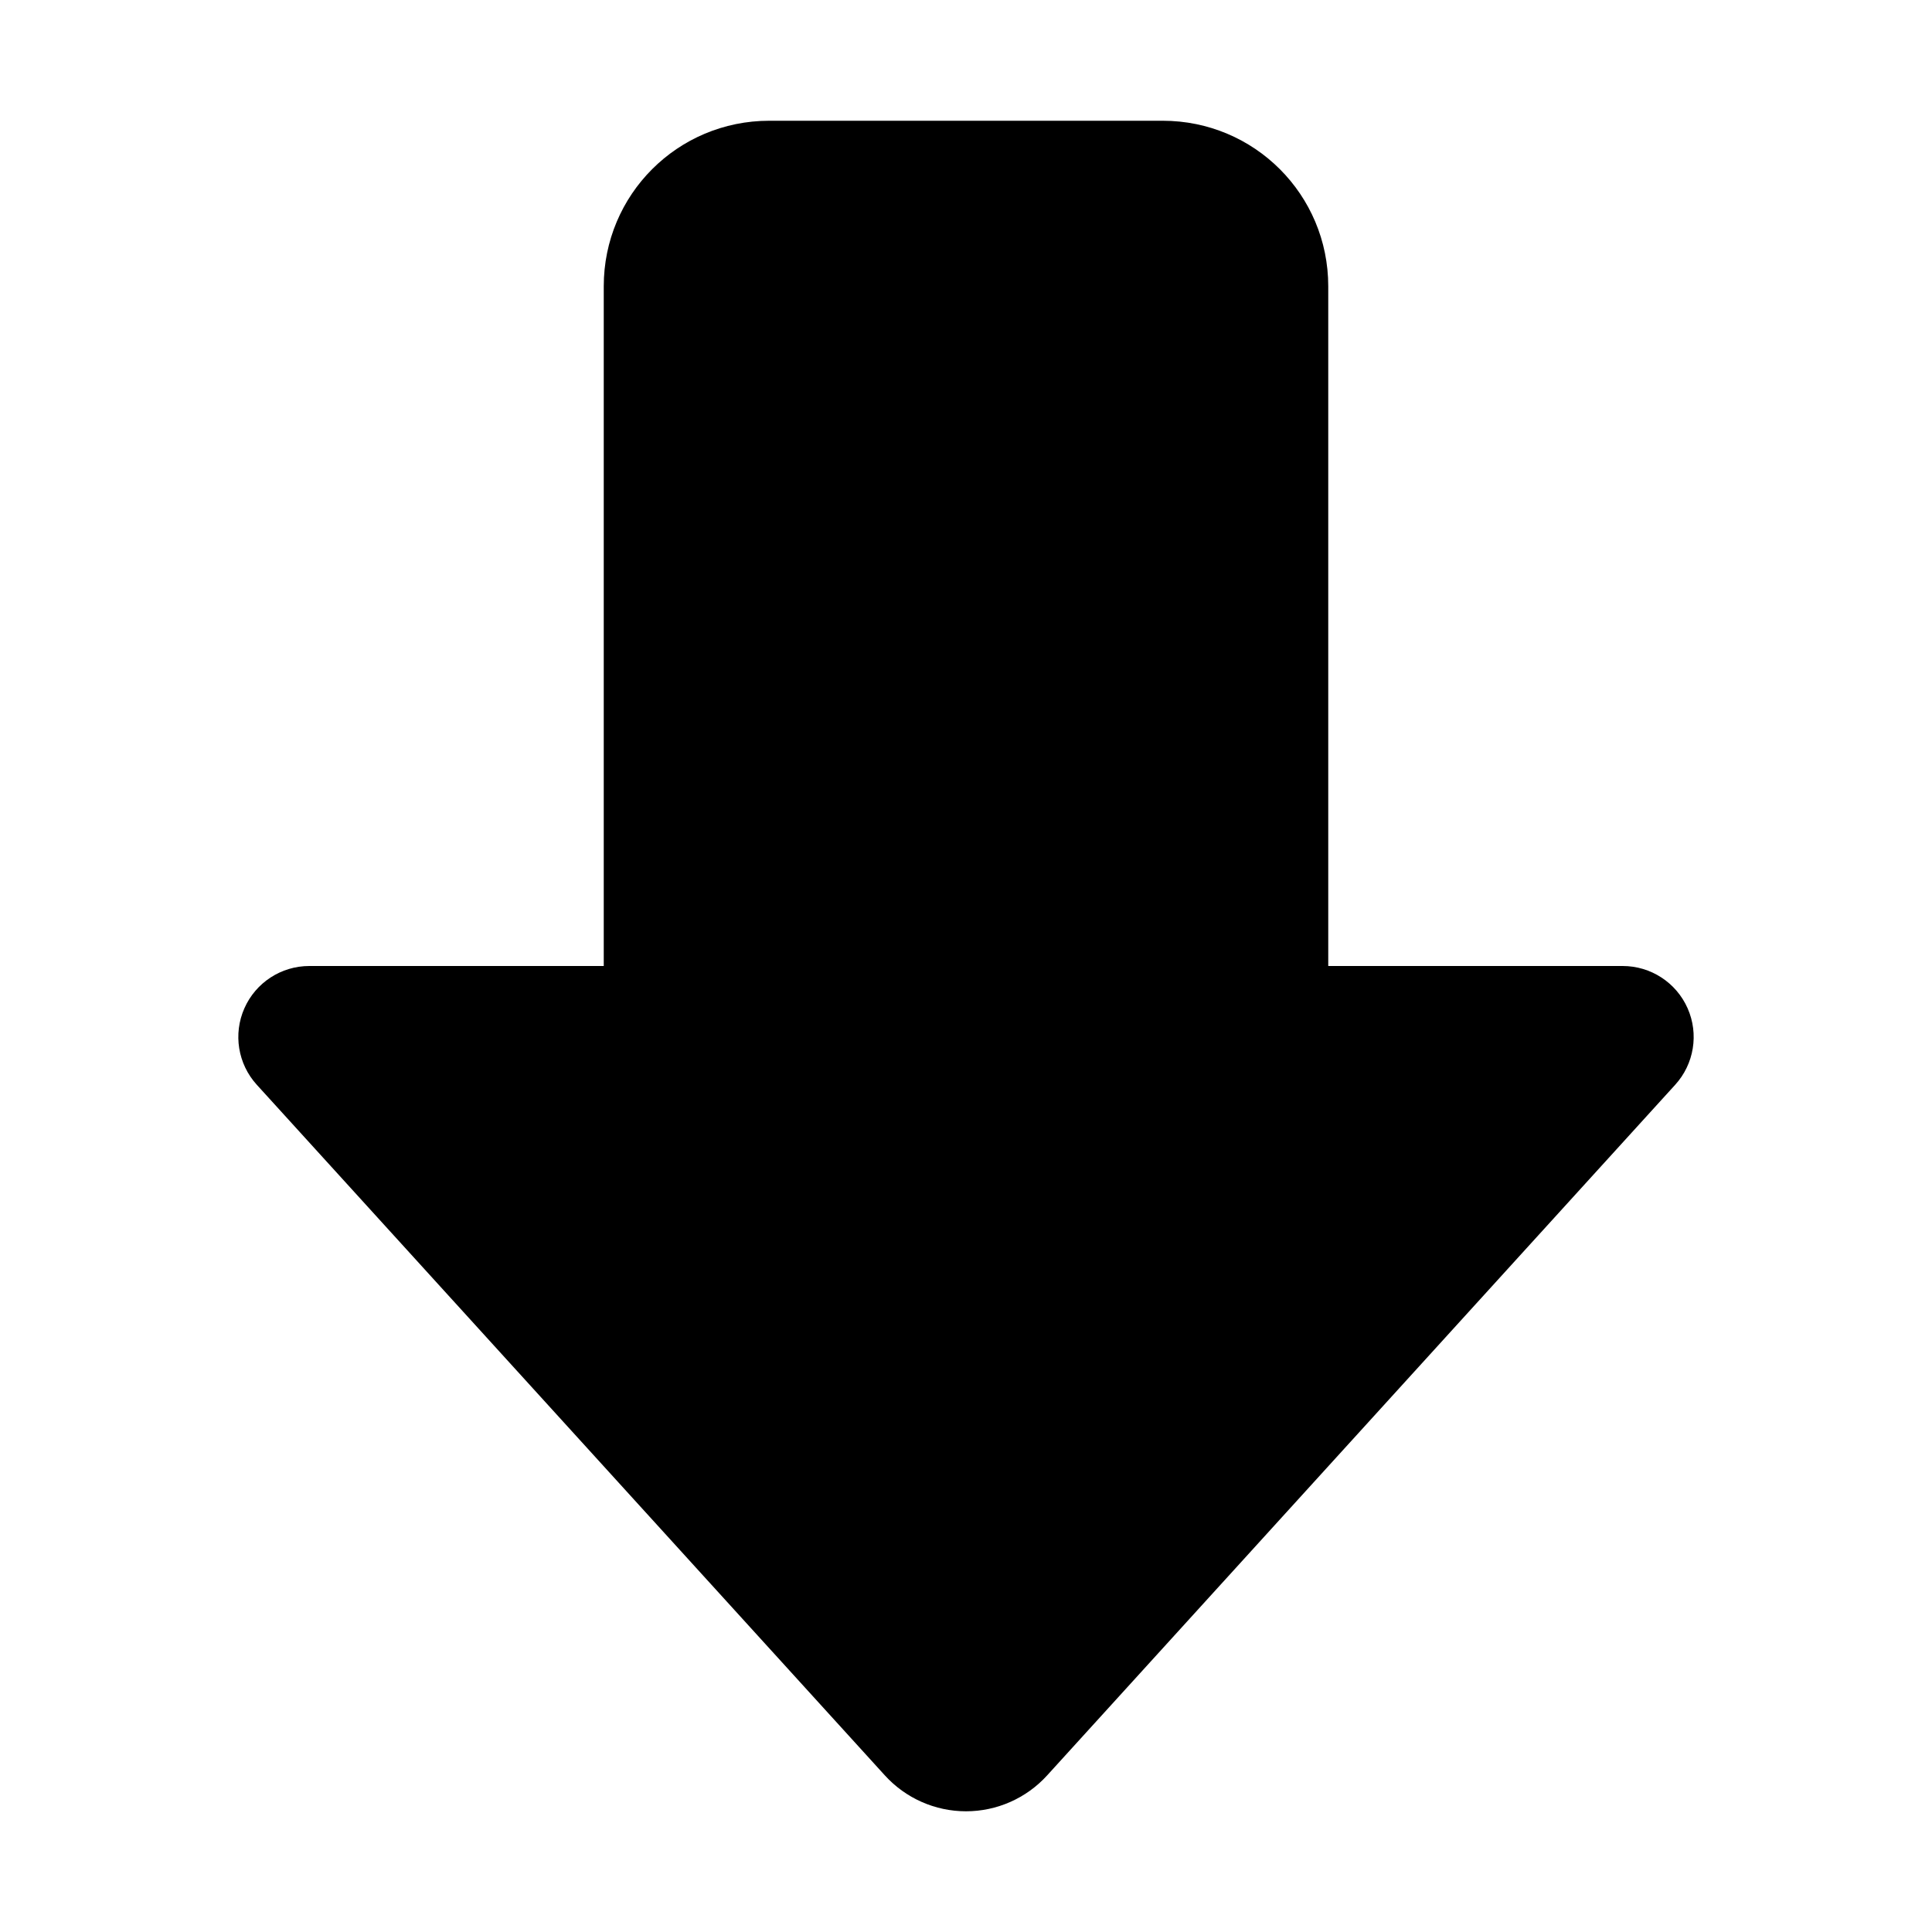
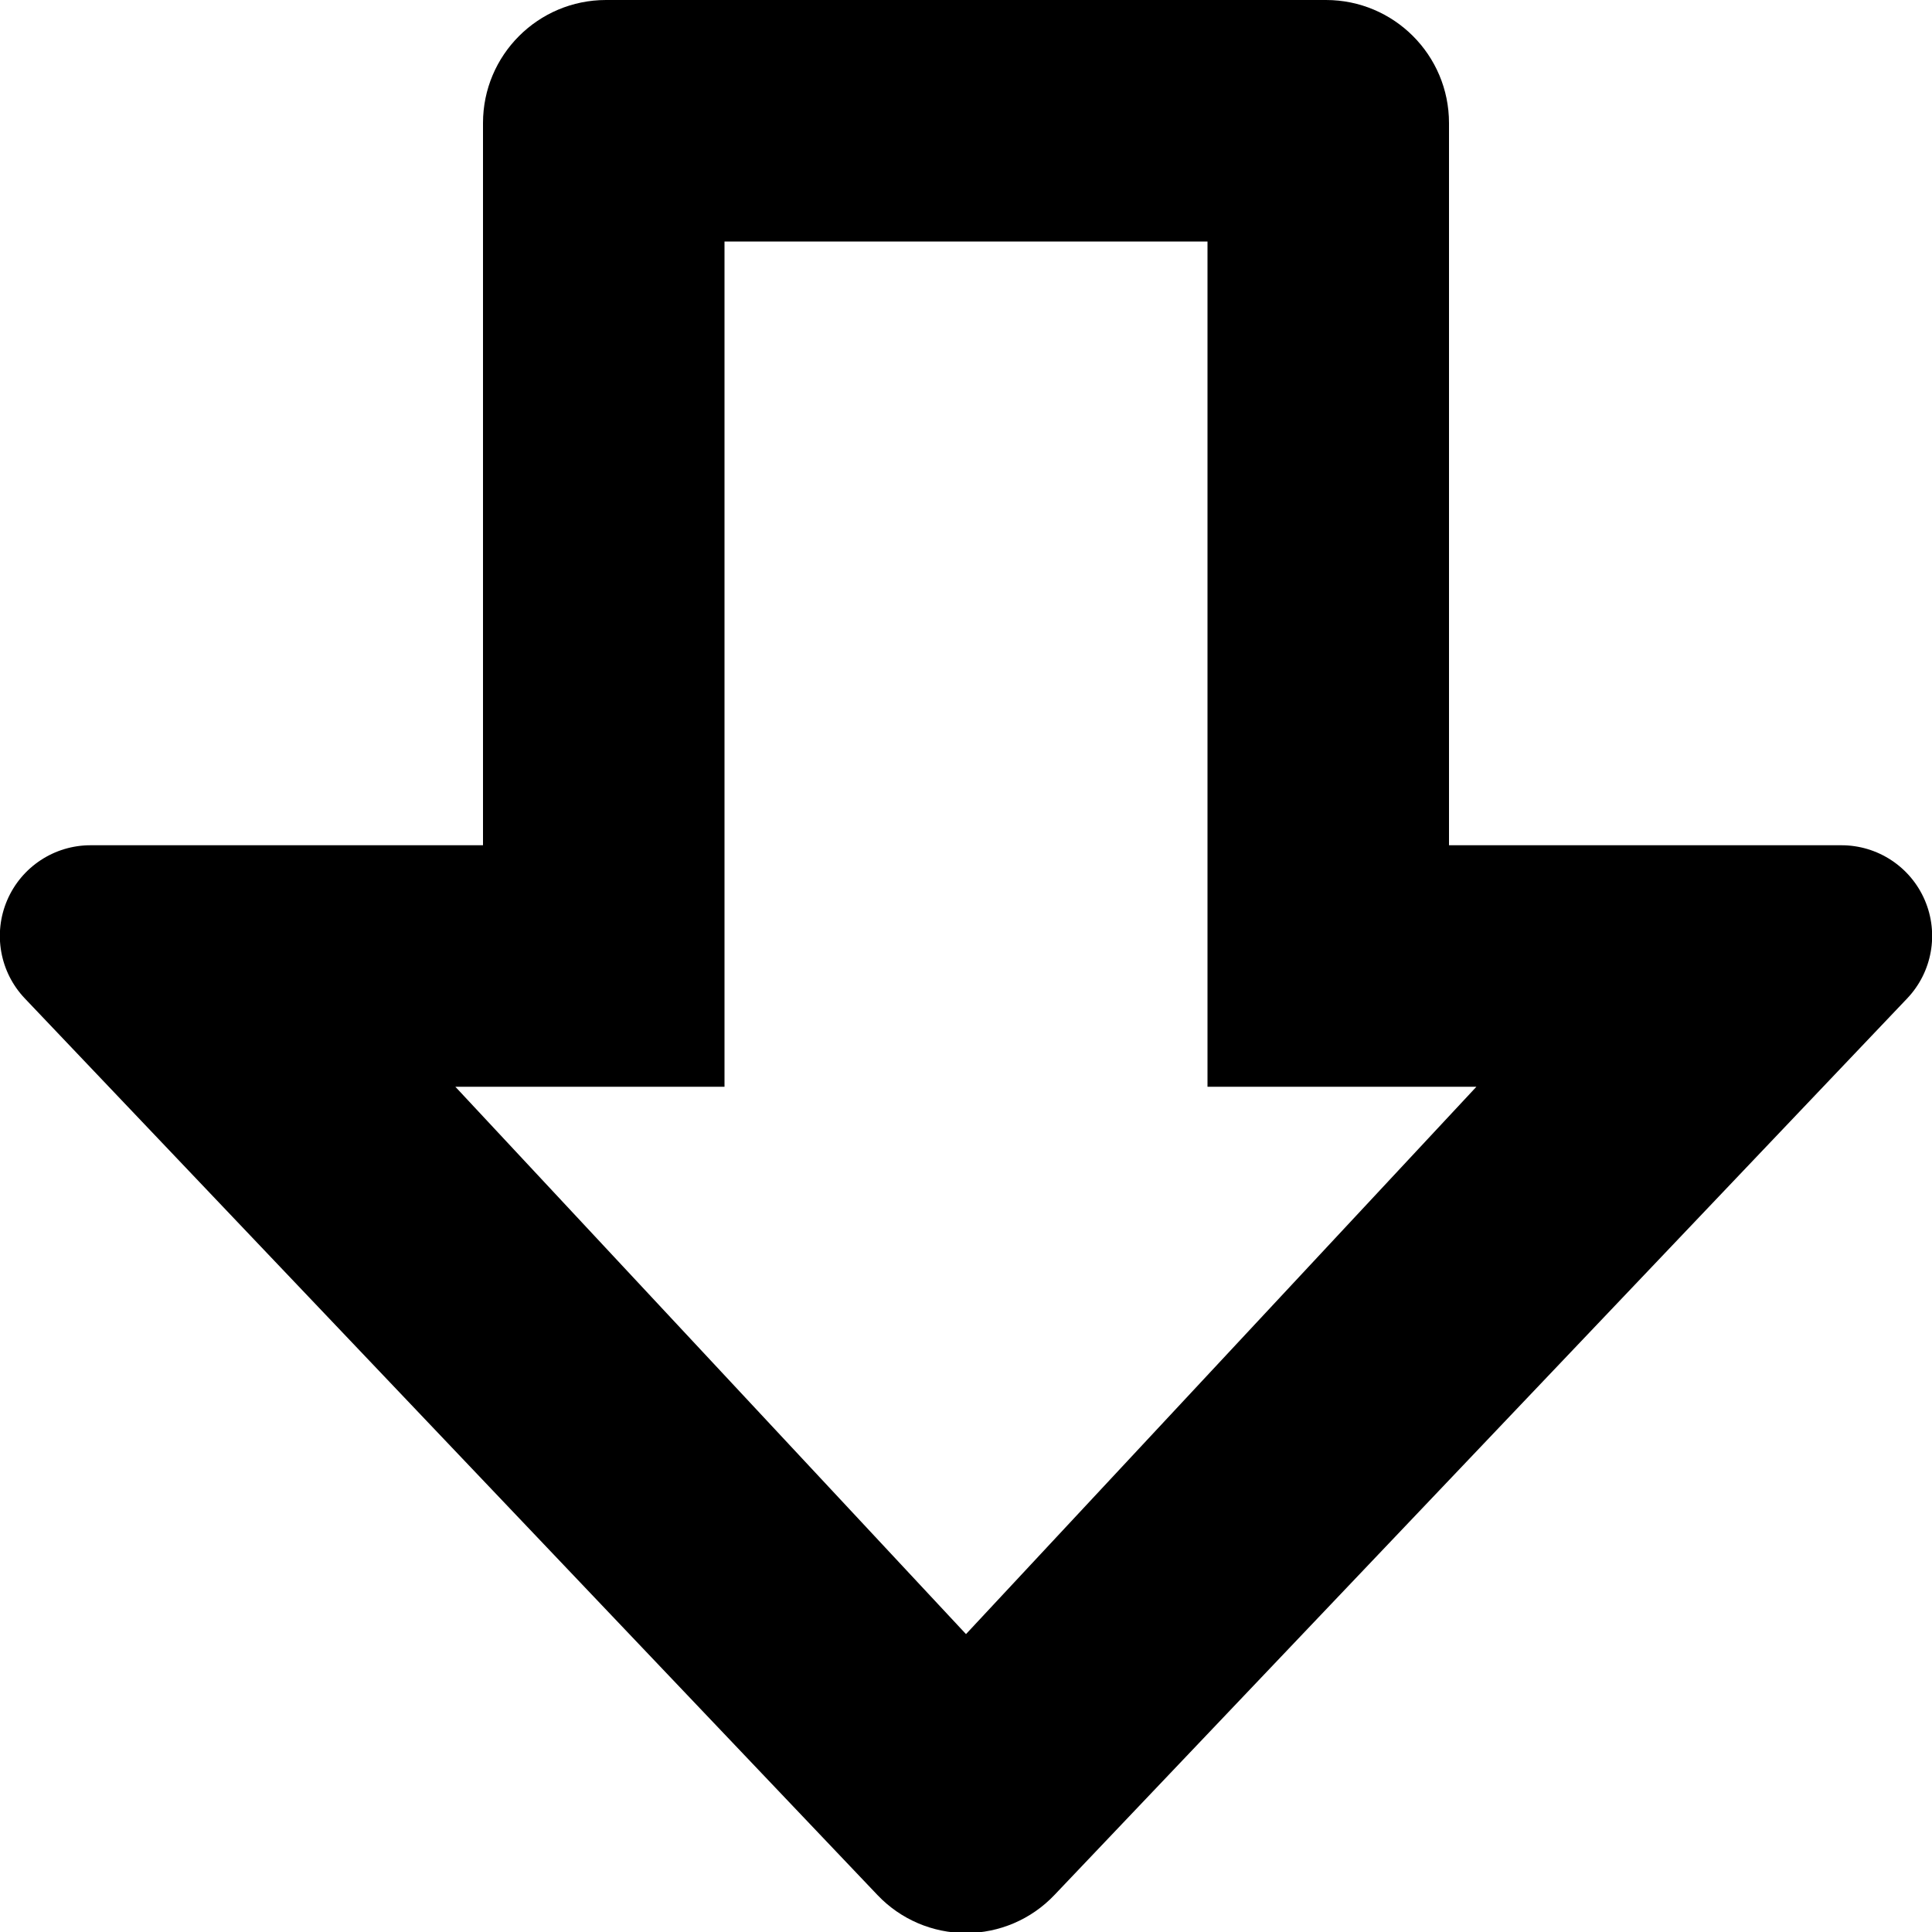
<svg xmlns="http://www.w3.org/2000/svg" xmlns:xlink="http://www.w3.org/1999/xlink" width="16" height="16" id="svg2" version="1.1">
  <defs id="defs4">
    <linearGradient id="linearGradient5306">
      <stop style="stop-color:#ffffff;stop-opacity:0.099;" offset="0" id="stop5308" />
      <stop style="stop-color:#ffffff;stop-opacity:0;" offset="1" id="stop5310" />
    </linearGradient>
    <linearGradient id="linearGradient5290">
      <stop style="stop-color:#00ffff;stop-opacity:0.098;" offset="0" id="stop5292" />
      <stop id="stop6740" offset="0.5" style="stop-color:#00ff7f;stop-opacity:0.047;" />
      <stop style="stop-color:#00ff00;stop-opacity:0;" offset="1" id="stop5294" />
    </linearGradient>
    <linearGradient id="linearGradient5188">
      <stop style="stop-color:#64b5f6;stop-opacity:0.247;" offset="0" id="stop5198" />
      <stop style="stop-color:#64b5f6;stop-opacity:0;" offset="1" id="stop5192" />
    </linearGradient>
    <linearGradient id="linearGradient3975">
      <stop style="stop-color:#ff5555;stop-opacity:1;" offset="0" id="stop3977" />
    </linearGradient>
    <linearGradient id="linearGradient3969">
      <stop style="stop-color:#87cdde;stop-opacity:1;" offset="0" id="stop3971" />
    </linearGradient>
    <filter id="filter3945" x="0" y="6" width="1.2" style="color-interpolation-filters:sRGB">
      <feDiffuseLighting id="feDiffuseLighting3947" lighting-color="#fdfdfd" surfaceScale="121.495" diffuseConstant="28.448" />
    </filter>
    <filter id="filter3979" style="color-interpolation-filters:sRGB">
      <feFlood flood-opacity="0.2" flood-color="rgb(0,0,0)" result="flood" id="feFlood3981" />
      <feComposite in="flood" in2="SourceGraphic" operator="in" result="composite1" id="feComposite3983" />
      <feGaussianBlur stdDeviation="6" result="blur" id="feGaussianBlur3985" />
      <feOffset dx="0" dy="6" result="offset" id="feOffset3987" />
      <feComposite in="SourceGraphic" in2="offset" operator="over" result="fbSourceGraphic" id="feComposite3989" />
      <feColorMatrix result="fbSourceGraphicAlpha" in="fbSourceGraphic" values="0 0 0 -1 0 0 0 0 -1 0 0 0 0 -1 0 0 0 0 1 0" id="feColorMatrix3991" />
      <feFlood id="feFlood3993" flood-opacity="0.2" flood-color="rgb(0,0,0)" result="flood" in="fbSourceGraphic" />
      <feComposite id="feComposite3995" in2="fbSourceGraphic" in="flood" operator="in" result="composite1" />
      <feGaussianBlur id="feGaussianBlur3997" stdDeviation="6" result="blur" />
      <feOffset id="feOffset3999" dx="0" dy="6" result="offset" />
      <feComposite id="feComposite4001" in2="offset" in="fbSourceGraphic" operator="over" result="composite2" />
    </filter>
    <filter style="color-interpolation-filters:sRGB" id="filter3876">
      <feFlood flood-opacity="0.2" flood-color="rgb(0,0,0)" result="flood" id="feFlood3878" />
      <feComposite in="flood" in2="SourceGraphic" operator="in" result="composite1" id="feComposite3880" />
      <feGaussianBlur stdDeviation="6" result="blur" id="feGaussianBlur3882" />
      <feOffset dx="0" dy="6" result="offset" id="feOffset3884" />
      <feComposite in="SourceGraphic" in2="offset" operator="over" result="fbSourceGraphic" id="feComposite3886" />
      <feColorMatrix result="fbSourceGraphicAlpha" in="fbSourceGraphic" values="0 0 0 -1 0 0 0 0 -1 0 0 0 0 -1 0 0 0 0 1 0" id="feColorMatrix3888" />
      <feFlood id="feFlood3890" flood-opacity="0.397" flood-color="rgb(0,0,0)" result="flood" in="fbSourceGraphic" />
      <feComposite id="feComposite3892" in2="fbSourceGraphic" in="flood" operator="in" result="composite1" />
      <feGaussianBlur id="feGaussianBlur3894" stdDeviation="19.2" result="blur" />
      <feOffset id="feOffset3896" dx="0" dy="6" result="offset" />
      <feComposite id="feComposite3898" in2="offset" in="fbSourceGraphic" operator="over" result="fbSourceGraphic" />
      <feColorMatrix result="fbSourceGraphicAlpha" in="fbSourceGraphic" values="0 0 0 -1 0 0 0 0 -1 0 0 0 0 -1 0 0 0 0 1 0" id="feColorMatrix3900" />
      <feFlood id="feFlood3902" flood-opacity="0.8" flood-color="rgb(0,0,0)" result="flood" in="fbSourceGraphic" />
      <feComposite id="feComposite3904" in2="fbSourceGraphic" in="flood" operator="in" result="composite1" />
      <feGaussianBlur id="feGaussianBlur3906" stdDeviation="19.2" result="blur" />
      <feOffset id="feOffset3908" dx="0" dy="6" result="offset" />
      <feComposite id="feComposite3910" in2="offset" in="fbSourceGraphic" operator="over" result="fbSourceGraphic" />
      <feColorMatrix result="fbSourceGraphicAlpha" in="fbSourceGraphic" values="0 0 0 -1 0 0 0 0 -1 0 0 0 0 -1 0 0 0 0 1 0" id="feColorMatrix3912" />
      <feFlood id="feFlood3914" flood-opacity="0.8" flood-color="rgb(0,0,0)" result="flood" in="fbSourceGraphic" />
      <feComposite id="feComposite3916" in2="fbSourceGraphic" in="flood" operator="in" result="composite1" />
      <feGaussianBlur id="feGaussianBlur3918" stdDeviation="26.1" result="blur" />
      <feOffset id="feOffset3920" dx="0" dy="6" result="offset" />
      <feComposite id="feComposite3922" in2="offset" in="fbSourceGraphic" operator="over" result="fbSourceGraphic" />
      <feColorMatrix result="fbSourceGraphicAlpha" in="fbSourceGraphic" values="0 0 0 -1 0 0 0 0 -1 0 0 0 0 -1 0 0 0 0 1 0" id="feColorMatrix3924" />
      <feFlood id="feFlood3926" flood-opacity="0.8" flood-color="rgb(0,0,0)" result="flood" in="fbSourceGraphic" />
      <feComposite id="feComposite3928" in2="fbSourceGraphic" in="flood" operator="in" result="composite1" />
      <feGaussianBlur id="feGaussianBlur3930" stdDeviation="35.7" result="blur" />
      <feOffset id="feOffset3932" dx="0" dy="6" result="offset" />
      <feComposite id="feComposite3934" in2="offset" in="fbSourceGraphic" operator="over" result="fbSourceGraphic" />
      <feColorMatrix result="fbSourceGraphicAlpha" in="fbSourceGraphic" values="0 0 0 -1 0 0 0 0 -1 0 0 0 0 -1 0 0 0 0 1 0" id="feColorMatrix3936" />
      <feFlood id="feFlood3938" flood-opacity="0.8" flood-color="rgb(0,0,0)" result="flood" in="fbSourceGraphic" />
      <feComposite id="feComposite3940" in2="fbSourceGraphic" in="flood" operator="in" result="composite1" />
      <feGaussianBlur id="feGaussianBlur3942" stdDeviation="6" result="blur" />
      <feOffset id="feOffset3944" dx="0" dy="6" result="offset" />
      <feComposite id="feComposite3946" in2="offset" in="fbSourceGraphic" operator="over" result="fbSourceGraphic" />
      <feColorMatrix result="fbSourceGraphicAlpha" in="fbSourceGraphic" values="0 0 0 -1 0 0 0 0 -1 0 0 0 0 -1 0 0 0 0 1 0" id="feColorMatrix3948" />
      <feFlood id="feFlood3950" flood-opacity="0.8" flood-color="rgb(0,0,0)" result="flood" in="fbSourceGraphic" />
      <feComposite id="feComposite3952" in2="fbSourceGraphic" in="flood" operator="in" result="composite1" />
      <feGaussianBlur id="feGaussianBlur3954" stdDeviation="21.7" result="blur" />
      <feOffset id="feOffset3956" dx="0" dy="6" result="offset" />
      <feComposite id="feComposite3958" in2="offset" in="fbSourceGraphic" operator="over" result="fbSourceGraphic" />
      <feColorMatrix result="fbSourceGraphicAlpha" in="fbSourceGraphic" values="0 0 0 -1 0 0 0 0 -1 0 0 0 0 -1 0 0 0 0 1 0" id="feColorMatrix3960" />
      <feFlood id="feFlood3962" flood-opacity="0.8" flood-color="rgb(0,0,0)" result="flood" in="fbSourceGraphic" />
      <feComposite id="feComposite3964" in2="fbSourceGraphic" in="flood" operator="in" result="composite1" />
      <feGaussianBlur id="feGaussianBlur3966" stdDeviation="21.7" result="blur" />
      <feOffset id="feOffset3968" dx="0" dy="1.9" result="offset" />
      <feComposite id="feComposite3970" in2="offset" in="fbSourceGraphic" operator="over" result="fbSourceGraphic" />
      <feColorMatrix result="fbSourceGraphicAlpha" in="fbSourceGraphic" values="0 0 0 -1 0 0 0 0 -1 0 0 0 0 -1 0 0 0 0 1 0" id="feColorMatrix3972" />
      <feFlood id="feFlood3974" flood-opacity="0.8" flood-color="rgb(0,0,0)" result="flood" in="fbSourceGraphic" />
      <feComposite id="feComposite3976" in2="fbSourceGraphic" in="flood" operator="in" result="composite1" />
      <feGaussianBlur id="feGaussianBlur3978" stdDeviation="21.7" result="blur" />
      <feOffset id="feOffset3980" dx="3.6" dy="1.9" result="offset" />
      <feComposite id="feComposite3982" in2="offset" in="fbSourceGraphic" operator="over" result="fbSourceGraphic" />
      <feColorMatrix result="fbSourceGraphicAlpha" in="fbSourceGraphic" values="0 0 0 -1 0 0 0 0 -1 0 0 0 0 -1 0 0 0 0 1 0" id="feColorMatrix3984" />
      <feFlood id="feFlood3986" flood-opacity="0.8" flood-color="rgb(0,0,0)" result="flood" in="fbSourceGraphic" />
      <feComposite id="feComposite3988" in2="fbSourceGraphic" in="flood" operator="in" result="composite1" />
      <feGaussianBlur id="feGaussianBlur3990" stdDeviation="21.7" result="blur" />
      <feOffset id="feOffset3992" dx="9.6" dy="1.9" result="offset" />
      <feComposite id="feComposite3994" in2="offset" in="fbSourceGraphic" operator="over" result="fbSourceGraphic" />
      <feColorMatrix result="fbSourceGraphicAlpha" in="fbSourceGraphic" values="0 0 0 -1 0 0 0 0 -1 0 0 0 0 -1 0 0 0 0 1 0" id="feColorMatrix3996" />
      <feFlood id="feFlood3998" flood-opacity="0.8" flood-color="rgb(0,0,0)" result="flood" in="fbSourceGraphic" />
      <feComposite id="feComposite4000" in2="fbSourceGraphic" in="flood" operator="in" result="composite1" />
      <feGaussianBlur id="feGaussianBlur4002" stdDeviation="21.7" result="blur" />
      <feOffset id="feOffset4004" dx="1.2" dy="1.9" result="offset" />
      <feComposite id="feComposite4006" in2="offset" in="fbSourceGraphic" operator="over" result="fbSourceGraphic" />
      <feColorMatrix result="fbSourceGraphicAlpha" in="fbSourceGraphic" values="0 0 0 -1 0 0 0 0 -1 0 0 0 0 -1 0 0 0 0 1 0" id="feColorMatrix4008" />
      <feFlood id="feFlood4010" flood-opacity="0.8" flood-color="rgb(0,0,0)" result="flood" in="fbSourceGraphic" />
      <feComposite id="feComposite4012" in2="fbSourceGraphic" in="flood" operator="in" result="composite1" />
      <feGaussianBlur id="feGaussianBlur4014" stdDeviation="21.7" result="blur" />
      <feOffset id="feOffset4016" dx="-1.4" dy="1.9" result="offset" />
      <feComposite id="feComposite4018" in2="offset" in="fbSourceGraphic" operator="over" result="fbSourceGraphic" />
      <feColorMatrix result="fbSourceGraphicAlpha" in="fbSourceGraphic" values="0 0 0 -1 0 0 0 0 -1 0 0 0 0 -1 0 0 0 0 1 0" id="feColorMatrix4020" />
      <feFlood id="feFlood4022" flood-opacity="0.8" flood-color="rgb(0,0,0)" result="flood" in="fbSourceGraphic" />
      <feComposite id="feComposite4024" in2="fbSourceGraphic" in="flood" operator="in" result="composite1" />
      <feGaussianBlur id="feGaussianBlur4026" stdDeviation="21.7" result="blur" />
      <feOffset id="feOffset4028" dx="0.3" dy="1.9" result="offset" />
      <feComposite id="feComposite4030" in2="offset" in="fbSourceGraphic" operator="over" result="fbSourceGraphic" />
      <feColorMatrix result="fbSourceGraphicAlpha" in="fbSourceGraphic" values="0 0 0 -1 0 0 0 0 -1 0 0 0 0 -1 0 0 0 0 1 0" id="feColorMatrix4032" />
      <feFlood id="feFlood4034" flood-opacity="0.8" flood-color="rgb(0,0,0)" result="flood" in="fbSourceGraphic" />
      <feComposite id="feComposite4036" in2="fbSourceGraphic" in="flood" operator="in" result="composite1" />
      <feGaussianBlur id="feGaussianBlur4038" stdDeviation="21.7" result="blur" />
      <feOffset id="feOffset4040" dx="-8.04912e-16" dy="1.9" result="offset" />
      <feComposite id="feComposite4042" in2="offset" in="fbSourceGraphic" operator="over" result="fbSourceGraphic" />
      <feColorMatrix result="fbSourceGraphicAlpha" in="fbSourceGraphic" values="0 0 0 -1 0 0 0 0 -1 0 0 0 0 -1 0 0 0 0 1 0" id="feColorMatrix4044" />
      <feFlood id="feFlood4046" flood-opacity="0.8" flood-color="rgb(0,0,0)" result="flood" in="fbSourceGraphic" />
      <feComposite id="feComposite4048" in2="fbSourceGraphic" in="flood" operator="in" result="composite1" />
      <feGaussianBlur id="feGaussianBlur4050" stdDeviation="21.7" result="blur" />
      <feOffset id="feOffset4052" dx="-8.04912e-16" dy="3.6" result="offset" />
      <feComposite id="feComposite4054" in2="offset" in="fbSourceGraphic" operator="over" result="fbSourceGraphic" />
      <feColorMatrix result="fbSourceGraphicAlpha" in="fbSourceGraphic" values="0 0 0 -1 0 0 0 0 -1 0 0 0 0 -1 0 0 0 0 1 0" id="feColorMatrix4056" />
      <feFlood id="feFlood4058" flood-opacity="0.8" flood-color="rgb(0,0,0)" result="flood" in="fbSourceGraphic" />
      <feComposite id="feComposite4060" in2="fbSourceGraphic" in="flood" operator="in" result="composite1" />
      <feGaussianBlur id="feGaussianBlur4062" stdDeviation="6" result="blur" />
      <feOffset id="feOffset4064" dx="-8.04912e-16" dy="3.6" result="offset" />
      <feComposite id="feComposite4066" in2="offset" in="fbSourceGraphic" operator="over" result="fbSourceGraphic" />
      <feColorMatrix result="fbSourceGraphicAlpha" in="fbSourceGraphic" values="0 0 0 -1 0 0 0 0 -1 0 0 0 0 -1 0 0 0 0 1 0" id="feColorMatrix4080" />
      <feFlood id="feFlood4082" flood-opacity="0.8" flood-color="rgb(0,0,0)" result="flood" in="fbSourceGraphic" />
      <feComposite id="feComposite4084" in2="fbSourceGraphic" in="flood" operator="in" result="composite1" />
      <feGaussianBlur id="feGaussianBlur4086" stdDeviation="6" result="blur" />
      <feOffset id="feOffset4088" dx="-8.04912e-16" dy="3.6" result="offset" />
      <feComposite id="feComposite4090" in2="offset" in="fbSourceGraphic" operator="over" result="fbSourceGraphic" />
      <feColorMatrix result="fbSourceGraphicAlpha" in="fbSourceGraphic" values="0 0 0 -1 0 0 0 0 -1 0 0 0 0 -1 0 0 0 0 1 0" id="feColorMatrix4092" />
      <feFlood id="feFlood4094" flood-opacity="0.8" flood-color="rgb(0,0,0)" result="flood" in="fbSourceGraphic" />
      <feComposite id="feComposite4096" in2="fbSourceGraphic" in="flood" operator="in" result="composite1" />
      <feGaussianBlur id="feGaussianBlur4098" stdDeviation="6" result="blur" />
      <feOffset id="feOffset4100" dx="-8.04912e-16" dy="7.7" result="offset" />
      <feComposite id="feComposite4102" in2="offset" in="fbSourceGraphic" operator="over" result="fbSourceGraphic" />
      <feColorMatrix result="fbSourceGraphicAlpha" in="fbSourceGraphic" values="0 0 0 -1 0 0 0 0 -1 0 0 0 0 -1 0 0 0 0 1 0" id="feColorMatrix4104" />
      <feFlood id="feFlood4106" flood-opacity="0.8" flood-color="rgb(0,0,0)" result="flood" in="fbSourceGraphic" />
      <feComposite id="feComposite4108" in2="fbSourceGraphic" in="flood" operator="in" result="composite1" />
      <feGaussianBlur id="feGaussianBlur4110" stdDeviation="6" result="blur" />
      <feOffset id="feOffset4112" dx="-8.04912e-16" dy="11.6" result="offset" />
      <feComposite id="feComposite4114" in2="offset" in="fbSourceGraphic" operator="over" result="fbSourceGraphic" />
      <feColorMatrix result="fbSourceGraphicAlpha" in="fbSourceGraphic" values="0 0 0 -1 0 0 0 0 -1 0 0 0 0 -1 0 0 0 0 1 0" id="feColorMatrix4116" />
      <feFlood id="feFlood4118" flood-opacity="0.5" flood-color="rgb(0,0,0)" result="flood" in="fbSourceGraphic" />
      <feComposite id="feComposite4120" in2="fbSourceGraphic" in="flood" operator="in" result="composite1" />
      <feGaussianBlur id="feGaussianBlur4122" stdDeviation="6" result="blur" />
      <feOffset id="feOffset4124" dx="-8.04912e-16" dy="11.6" result="offset" />
      <feComposite id="feComposite4126" in2="offset" in="fbSourceGraphic" operator="over" result="fbSourceGraphic" />
      <feColorMatrix result="fbSourceGraphicAlpha" in="fbSourceGraphic" values="0 0 0 -1 0 0 0 0 -1 0 0 0 0 -1 0 0 0 0 1 0" id="feColorMatrix4128" />
      <feFlood id="feFlood4130" flood-opacity="0.3" flood-color="rgb(0,0,0)" result="flood" in="fbSourceGraphic" />
      <feComposite id="feComposite4132" in2="fbSourceGraphic" in="flood" operator="in" result="composite1" />
      <feGaussianBlur id="feGaussianBlur4134" stdDeviation="6" result="blur" />
      <feOffset id="feOffset4136" dx="-8.04912e-16" dy="11.6" result="offset" />
      <feComposite id="feComposite4138" in2="offset" in="fbSourceGraphic" operator="over" result="fbSourceGraphic" />
      <feColorMatrix result="fbSourceGraphicAlpha" in="fbSourceGraphic" values="0 0 0 -1 0 0 0 0 -1 0 0 0 0 -1 0 0 0 0 1 0" id="feColorMatrix4140" />
      <feFlood id="feFlood4142" flood-opacity="0.2" flood-color="rgb(0,0,0)" result="flood" in="fbSourceGraphic" />
      <feComposite id="feComposite4144" in2="fbSourceGraphic" in="flood" operator="in" result="composite1" />
      <feGaussianBlur id="feGaussianBlur4146" stdDeviation="6" result="blur" />
      <feOffset id="feOffset4148" dx="-8.04912e-16" dy="11.6" result="offset" />
      <feComposite id="feComposite4150" in2="offset" in="fbSourceGraphic" operator="over" result="fbSourceGraphic" />
      <feColorMatrix result="fbSourceGraphicAlpha" in="fbSourceGraphic" values="0 0 0 -1 0 0 0 0 -1 0 0 0 0 -1 0 0 0 0 1 0" id="feColorMatrix4152" />
      <feFlood id="feFlood4154" flood-opacity="0.2" flood-color="rgb(0,0,0)" result="flood" in="fbSourceGraphic" />
      <feComposite id="feComposite4156" in2="fbSourceGraphic" in="flood" operator="in" result="composite1" />
      <feGaussianBlur id="feGaussianBlur4158" stdDeviation="6" result="blur" />
      <feOffset id="feOffset4160" dx="-8.04912e-16" dy="11.6" result="offset" />
      <feComposite id="feComposite4162" in2="offset" in="fbSourceGraphic" operator="over" result="fbSourceGraphic" />
      <feColorMatrix result="fbSourceGraphicAlpha" in="fbSourceGraphic" values="0 0 0 -1 0 0 0 0 -1 0 0 0 0 -1 0 0 0 0 1 0" id="feColorMatrix4164" />
      <feFlood id="feFlood4166" flood-opacity="0.2" flood-color="rgb(0,0,0)" result="flood" in="fbSourceGraphic" />
      <feComposite id="feComposite4168" in2="fbSourceGraphic" in="flood" operator="in" result="composite1" />
      <feGaussianBlur id="feGaussianBlur4170" stdDeviation="6" result="blur" />
      <feOffset id="feOffset4172" dx="-8.04912e-16" dy="6" result="offset" />
      <feComposite id="feComposite4174" in2="offset" in="fbSourceGraphic" operator="over" result="composite2" />
    </filter>
    <filter id="filter4522" style="color-interpolation-filters:sRGB">
      <feGaussianBlur stdDeviation="3" id="feGaussianBlur4524" />
      <feColorMatrix result="fbSourceGraphic" values="1 0 0 0 0 0 1 0 0 0 0 0 1 0 0 0 0 0 6 -2.5 " id="feColorMatrix4526" />
    </filter>
    <filter id="filter4576" style="color-interpolation-filters:sRGB">
      <feGaussianBlur stdDeviation="3" id="feGaussianBlur4578" />
      <feColorMatrix result="fbSourceGraphic" values="1 0 0 0 0 0 1 0 0 0 0 0 1 0 0 0 0 0 6 -2.5 " id="feColorMatrix4580" />
    </filter>
    <filter id="filter4576-0" style="color-interpolation-filters:sRGB">
      <feGaussianBlur stdDeviation="3" id="feGaussianBlur4578-8" />
      <feColorMatrix result="fbSourceGraphic" values="1 0 0 0 0 0 1 0 0 0 0 0 1 0 0 0 0 0 6 -2.5 " id="feColorMatrix4580-0" />
    </filter>
    <filter id="filter4576-0-0" style="color-interpolation-filters:sRGB">
      <feGaussianBlur stdDeviation="3" id="feGaussianBlur4578-8-5" />
      <feColorMatrix result="fbSourceGraphic" values="1 0 0 0 0 0 1 0 0 0 0 0 1 0 0 0 0 0 6 -2.5 " id="feColorMatrix4580-0-2" />
    </filter>
    <filter id="filter4576-0-0-4" style="color-interpolation-filters:sRGB">
      <feGaussianBlur stdDeviation="3" id="feGaussianBlur4578-8-5-2" />
      <feColorMatrix result="fbSourceGraphic" values="1 0 0 0 0 0 1 0 0 0 0 0 1 0 0 0 0 0 6 -2.5 " id="feColorMatrix4580-0-2-7" />
    </filter>
    <radialGradient xlink:href="#linearGradient5306" id="radialGradient5296" cx="9" cy="1032.112" fx="9" fy="1032.112" r="10.125" gradientUnits="userSpaceOnUse" gradientTransform="matrix(1.944444,0,0,1.944447,-13.5625,-977.5881)" />
    <linearGradient xlink:href="#linearGradient5306" id="linearGradient5312" x1="-15.75" y1="1029.3" x2="23.625" y2="1029.3" gradientUnits="userSpaceOnUse" />
    <linearGradient id="linearGradient3783-1">
      <stop id="stop3785-2" offset="0" style="stop-color:#1e94d3;stop-opacity:1;" />
      <stop style="stop-color:#1e94d3;stop-opacity:1;" offset="1" id="stop3803-6" />
    </linearGradient>
    <linearGradient gradientUnits="userSpaceOnUse" y2="50" x2="30" y1="90" x1="-10" id="linearGradient3827-7" xlink:href="#linearGradient3783-1" />
    <linearGradient gradientUnits="userSpaceOnUse" y2="50" x2="30" y1="90" x1="-10" id="linearGradient3827" xlink:href="#linearGradient3783" />
    <linearGradient id="linearGradient3783">
      <stop id="stop3785" offset="0" style="stop-color:#1e94d3;stop-opacity:1;" />
      <stop style="stop-color:#1e94d3;stop-opacity:1;" offset="1" id="stop3803" />
    </linearGradient>
    <linearGradient id="linearGradient3821">
      <stop id="stop3823" offset="0" style="stop-color:#37aee2;stop-opacity:1;" />
      <stop id="stop3825" offset="1" style="stop-color:#1e96c8;stop-opacity:1;" />
    </linearGradient>
    <linearGradient id="linearGradient3829">
      <stop style="stop-color:#1f96d4;stop-opacity:1;" offset="0" id="stop3831" />
      <stop style="stop-color:#37aee2;stop-opacity:1;" offset="1" id="stop3833" />
    </linearGradient>
    <linearGradient id="linearGradient3877">
      <stop id="stop3879" offset="0" style="stop-color:#eff7fc;stop-opacity:1;" />
      <stop id="stop3881" offset="1" style="stop-color:#ffffff;stop-opacity:1;" />
    </linearGradient>
    <linearGradient id="linearGradient3689">
      <stop id="stop3691" offset="0" style="stop-color:#f68000;stop-opacity:1;" />
      <stop id="stop3693" offset="1" style="stop-color:#fd9800;stop-opacity:1;" />
    </linearGradient>
    <linearGradient id="linearGradient3675">
      <stop id="stop3677" offset="0" style="stop-color:#ffb900;stop-opacity:1;" />
      <stop id="stop3679" offset="1" style="stop-color:#ffd76b;stop-opacity:1;" />
    </linearGradient>
    <linearGradient y2="463.262" x2="412.23" y1="461.921" x1="-113.893" gradientUnits="userSpaceOnUse" id="linearGradient3840" xlink:href="#linearGradient3675" />
    <linearGradient id="linearGradient3634">
      <stop style="stop-color:#7a8288;stop-opacity:1;" offset="0" id="stop3636" />
      <stop id="stop3638" offset="0.076" style="stop-color:#9fa3a7;stop-opacity:1;" />
      <stop style="stop-color:#7d858b;stop-opacity:1;" offset="1" id="stop3640" />
    </linearGradient>
    <linearGradient y2="12.703" x2="151.346" y1="-0.642" x1="107.209" gradientTransform="matrix(0.2822222,0,0,0.2822222,-0.1398399,-0.01181449)" gradientUnits="userSpaceOnUse" id="linearGradient3838" xlink:href="#linearGradient3634" />
    <linearGradient id="linearGradient3712">
      <stop id="stop3714" offset="0" style="stop-color:#a1abb2;stop-opacity:1;" />
      <stop style="stop-color:#eaeced;stop-opacity:1;" offset="0.148" id="stop3720" />
      <stop id="stop3716" offset="1" style="stop-color:#c6ccd0;stop-opacity:1;" />
    </linearGradient>
    <linearGradient y2="27.389" x2="164.759" y1="12.641" x1="104.886" gradientUnits="userSpaceOnUse" id="linearGradient3836" xlink:href="#linearGradient3712" />
    <linearGradient id="linearGradient3702">
      <stop id="stop3704" offset="0" style="stop-color:#7a8288;stop-opacity:1;" />
      <stop style="stop-color:#9fa3a7;stop-opacity:1;" offset="0.529" id="stop3710" />
      <stop id="stop3706" offset="1" style="stop-color:#7d858b;stop-opacity:1;" />
    </linearGradient>
    <linearGradient y2="268.415" x2="334.031" y1="252.484" x1="18.875" gradientUnits="userSpaceOnUse" id="linearGradient3834" xlink:href="#linearGradient3702" />
    <linearGradient id="linearGradient3626">
      <stop style="stop-color:#a1abb2;stop-opacity:1;" offset="0" id="stop3628" />
      <stop id="stop3630" offset="0.083" style="stop-color:#eaeced;stop-opacity:1;" />
      <stop style="stop-color:#c6ccd0;stop-opacity:1;" offset="1" id="stop3632" />
    </linearGradient>
    <linearGradient y2="290.7" x2="278.432" y1="228.6" x1="44.104" gradientUnits="userSpaceOnUse" id="linearGradient3832" xlink:href="#linearGradient3626" />
    <linearGradient id="linearGradient3646">
      <stop id="stop3648" offset="0" style="stop-color:#f48200;stop-opacity:0;" />
      <stop style="stop-color:#f48200;stop-opacity:0.728;" offset="0.589" id="stop3654" />
      <stop id="stop3658" offset="0.816" style="stop-color:#cc5f00;stop-opacity:1;" />
      <stop id="stop3650" offset="1" style="stop-color:#a43d00;stop-opacity:1;" />
    </linearGradient>
    <linearGradient y2="55.356" x2="261.622" y1="70.105" x1="115.202" gradientUnits="userSpaceOnUse" id="linearGradient3830" xlink:href="#linearGradient3646" />
    <linearGradient id="linearGradient3668">
      <stop style="stop-color:#9b4400;stop-opacity:1;" offset="0" id="stop3670" />
      <stop style="stop-color:#e56300;stop-opacity:1;" offset="1" id="stop3672" />
    </linearGradient>
    <linearGradient y2="108.988" x2="93.522" y1="102.284" x1="64.751" gradientUnits="userSpaceOnUse" id="linearGradient3828" xlink:href="#linearGradient3668" />
    <linearGradient id="linearGradient3649">
      <stop id="stop3651" offset="0" style="stop-color:#e26400;stop-opacity:1;" />
      <stop id="stop3653" offset="1" style="stop-color:#ffb900;stop-opacity:1;" />
    </linearGradient>
    <linearGradient y2="125.316" x2="44.376" y1="100.342" x1="40.775" gradientTransform="matrix(1,0,0,1.020233,0,-1.423461)" gradientUnits="userSpaceOnUse" id="linearGradient3826" xlink:href="#linearGradient3649" />
    <linearGradient id="linearGradient3689-2">
      <stop id="stop3691-2" offset="0" style="stop-color:#f68000;stop-opacity:1;" />
      <stop id="stop3693-3" offset="1" style="stop-color:#fd9800;stop-opacity:1;" />
    </linearGradient>
    <linearGradient id="linearGradient3675-8">
      <stop id="stop3677-4" offset="0" style="stop-color:#ffb900;stop-opacity:1;" />
      <stop id="stop3679-7" offset="1" style="stop-color:#ffd76b;stop-opacity:1;" />
    </linearGradient>
    <linearGradient y2="463.262" x2="412.23" y1="461.921" x1="-113.893" gradientUnits="userSpaceOnUse" id="linearGradient3840-4" xlink:href="#linearGradient3675-8" />
    <linearGradient id="linearGradient3634-7">
      <stop style="stop-color:#7a8288;stop-opacity:1;" offset="0" id="stop3636-4" />
      <stop id="stop3638-6" offset="0.076" style="stop-color:#9fa3a7;stop-opacity:1;" />
      <stop style="stop-color:#7d858b;stop-opacity:1;" offset="1" id="stop3640-9" />
    </linearGradient>
    <linearGradient y2="12.703" x2="151.346" y1="-0.642" x1="107.209" gradientTransform="matrix(0.2822222,0,0,0.2822222,-0.1398399,-0.01181449)" gradientUnits="userSpaceOnUse" id="linearGradient3838-1" xlink:href="#linearGradient3634-7" />
    <linearGradient id="linearGradient3712-7">
      <stop id="stop3714-7" offset="0" style="stop-color:#a1abb2;stop-opacity:1;" />
      <stop style="stop-color:#eaeced;stop-opacity:1;" offset="0.148" id="stop3720-2" />
      <stop id="stop3716-3" offset="1" style="stop-color:#c6ccd0;stop-opacity:1;" />
    </linearGradient>
    <linearGradient y2="27.389" x2="164.759" y1="12.641" x1="104.886" gradientUnits="userSpaceOnUse" id="linearGradient3836-7" xlink:href="#linearGradient3712-7" />
    <linearGradient id="linearGradient3702-3">
      <stop id="stop3704-5" offset="0" style="stop-color:#7a8288;stop-opacity:1;" />
      <stop style="stop-color:#9fa3a7;stop-opacity:1;" offset="0.529" id="stop3710-4" />
      <stop id="stop3706-4" offset="1" style="stop-color:#7d858b;stop-opacity:1;" />
    </linearGradient>
    <linearGradient y2="268.415" x2="334.031" y1="252.484" x1="18.875" gradientUnits="userSpaceOnUse" id="linearGradient3834-9" xlink:href="#linearGradient3702-3" />
    <linearGradient id="linearGradient3626-6">
      <stop style="stop-color:#a1abb2;stop-opacity:1;" offset="0" id="stop3628-0" />
      <stop id="stop3630-5" offset="0.083" style="stop-color:#eaeced;stop-opacity:1;" />
      <stop style="stop-color:#c6ccd0;stop-opacity:1;" offset="1" id="stop3632-7" />
    </linearGradient>
    <linearGradient y2="290.7" x2="278.432" y1="228.6" x1="44.104" gradientUnits="userSpaceOnUse" id="linearGradient3832-3" xlink:href="#linearGradient3626-6" />
    <linearGradient id="linearGradient3646-6">
      <stop id="stop3648-6" offset="0" style="stop-color:#f48200;stop-opacity:0;" />
      <stop style="stop-color:#f48200;stop-opacity:0.728;" offset="0.589" id="stop3654-6" />
      <stop id="stop3658-4" offset="0.816" style="stop-color:#cc5f00;stop-opacity:1;" />
      <stop id="stop3650-0" offset="1" style="stop-color:#a43d00;stop-opacity:1;" />
    </linearGradient>
    <linearGradient y2="55.356" x2="261.622" y1="70.105" x1="115.202" gradientUnits="userSpaceOnUse" id="linearGradient3830-6" xlink:href="#linearGradient3646-6" />
    <linearGradient id="linearGradient3668-5">
      <stop style="stop-color:#9b4400;stop-opacity:1;" offset="0" id="stop3670-3" />
      <stop style="stop-color:#e56300;stop-opacity:1;" offset="1" id="stop3672-2" />
    </linearGradient>
    <linearGradient y2="108.988" x2="93.522" y1="102.284" x1="64.751" gradientUnits="userSpaceOnUse" id="linearGradient3828-1" xlink:href="#linearGradient3668-5" />
    <linearGradient id="linearGradient3649-3">
      <stop id="stop3651-9" offset="0" style="stop-color:#e26400;stop-opacity:1;" />
      <stop id="stop3653-7" offset="1" style="stop-color:#ffb900;stop-opacity:1;" />
    </linearGradient>
    <linearGradient y2="125.316" x2="44.376" y1="100.342" x1="40.775" gradientTransform="matrix(1,0,0,1.020233,0,-1.423461)" gradientUnits="userSpaceOnUse" id="linearGradient3826-1" xlink:href="#linearGradient3649-3" />
    <linearGradient id="linearGradient2460" y2="44.984" gradientUnits="userSpaceOnUse" x2="19.36" y1="21.031" x1="19.245">
      <stop id="stop3602" style="stop-color:#fafafa;stop-opacity:1;" offset="0" />
      <stop id="stop3604" style="stop-color:#f0f0f0;stop-opacity:1;" offset="1" />
    </linearGradient>
    <linearGradient xlink:href="#linearGradient2460" id="linearGradient3157" gradientUnits="userSpaceOnUse" gradientTransform="matrix(12.10256,0,0,12.10256,-34.46825,-46.18711)" x1="18.93" y1="6.295" x2="19.36" y2="36.644" />
    <linearGradient id="linearGradient5479-2">
      <stop id="stop5481-7" offset="0" style="stop-color:#be5300;stop-opacity:1;" />
      <stop style="stop-color:#f07300;stop-opacity:1" offset="0.763" id="stop5483-4" />
      <stop id="stop5485-2" offset="1" style="stop-color:#e67700;stop-opacity:1;" />
    </linearGradient>
    <linearGradient y2="134.644" x2="128.507" y1="101.118" x1="4.11" gradientTransform="matrix(1.235159,0,0,1.235159,262.2571,326.9873)" gradientUnits="userSpaceOnUse" id="linearGradient3900" xlink:href="#linearGradient5479-2" />
    <linearGradient id="linearGradient5479-6">
      <stop style="stop-color:#be5300;stop-opacity:1;" offset="0" id="stop5481-6" />
      <stop id="stop5483-0" offset="0.763" style="stop-color:#f07300;stop-opacity:1" />
      <stop style="stop-color:#e67700;stop-opacity:1;" offset="1" id="stop5485-5" />
    </linearGradient>
    <linearGradient xlink:href="#linearGradient5479-6" id="linearGradient5467-1" gradientUnits="userSpaceOnUse" gradientTransform="matrix(1.235159,0,0,1.235159,262.2571,326.9873)" x1="4.11" y1="101.118" x2="128.507" y2="134.644" />
    <linearGradient id="linearGradient5447">
      <stop id="stop5451" offset="0" style="stop-color:#e66e00;stop-opacity:1;" />
      <stop style="stop-color:#e67700;stop-opacity:1;" offset="1" id="stop5453" />
    </linearGradient>
    <linearGradient id="linearGradient5479">
      <stop style="stop-color:#be5300;stop-opacity:1;" offset="0" id="stop5481" />
      <stop id="stop5483" offset="0.763" style="stop-color:#f07300;stop-opacity:1" />
      <stop style="stop-color:#e67700;stop-opacity:1;" offset="1" id="stop5485" />
    </linearGradient>
    <linearGradient xlink:href="#linearGradient5479" id="linearGradient5467" gradientUnits="userSpaceOnUse" gradientTransform="matrix(1.235159,0,0,1.235159,262.2571,326.9873)" x1="4.11" y1="101.118" x2="128.507" y2="134.644" />
    <linearGradient gradientTransform="matrix(1.005865,0,0,0.994169,100,0)" gradientUnits="userSpaceOnUse" id="linearGradient3416" y2="7.017" x2="45.448" y1="92.54" x1="45.448">
      <stop offset="0" style="stop-color:#000000;stop-opacity:1" id="stop3418" />
      <stop offset="1" style="stop-color:#000000;stop-opacity:0.588" id="stop3420" />
    </linearGradient>
    <linearGradient xlink:href="#ButtonShadow-0-1-1-5" id="linearGradient5342" gradientUnits="userSpaceOnUse" gradientTransform="matrix(1.007415,0,0,1.007415,-810.4888,593.1369)" x1="1012.513" y1="484.417" x2="1006.808" y2="20.626" />
    <linearGradient gradientTransform="matrix(1.005865,0,0,0.994169,100,0)" gradientUnits="userSpaceOnUse" id="linearGradient3409" y2="7.017" x2="45.448" y1="92.54" x1="45.448">
      <stop offset="0" style="stop-color:#000000;stop-opacity:1" id="stop3411" />
      <stop offset="1" style="stop-color:#000000;stop-opacity:0.588" id="stop3413" />
    </linearGradient>
    <linearGradient gradientTransform="matrix(1.005865,0,0,0.994169,100,0)" gradientUnits="userSpaceOnUse" id="linearGradient3402" y2="7.017" x2="45.448" y1="92.54" x1="45.448">
      <stop offset="0" style="stop-color:#000000;stop-opacity:1" id="stop3404" />
      <stop offset="1" style="stop-color:#000000;stop-opacity:0.588" id="stop3406" />
    </linearGradient>
    <linearGradient gradientTransform="matrix(1.005865,0,0,0.994169,100,0)" gradientUnits="userSpaceOnUse" id="linearGradient3395" y2="7.017" x2="45.448" y1="92.54" x1="45.448">
      <stop offset="0" style="stop-color:#000000;stop-opacity:1" id="stop3397" />
      <stop offset="1" style="stop-color:#000000;stop-opacity:0.588" id="stop3399" />
    </linearGradient>
    <linearGradient gradientTransform="matrix(1.005865,0,0,0.994169,100,0)" gradientUnits="userSpaceOnUse" id="ButtonShadow-0-1-1-5" y2="7.017" x2="45.448" y1="92.54" x1="45.448">
      <stop offset="0" style="stop-color:#000000;stop-opacity:1" id="stop3750-8-9-3-6" />
      <stop offset="1" style="stop-color:#000000;stop-opacity:0.588" id="stop3752-5-6-4-2" />
    </linearGradient>
    <linearGradient id="linearGradient4046">
      <stop offset="0" style="stop-color:#000000;stop-opacity:1;" id="stop4048" />
      <stop offset="1" style="stop-color:#ffffff;stop-opacity:0.2" id="stop4050" />
    </linearGradient>
    <linearGradient id="linearGradient3737">
      <stop offset="0" style="stop-color:#ffffff;stop-opacity:1" id="stop3739" />
      <stop offset="1" style="stop-color:#ffffff;stop-opacity:0" id="stop3741" />
    </linearGradient>
    <linearGradient id="linearGradient4487">
      <stop offset="0" style="stop-color:#000000;stop-opacity:1" id="stop4489" />
      <stop offset="1" style="stop-color:#000000;stop-opacity:0" id="stop4491" />
    </linearGradient>
    <linearGradient y2="251.661" x2="1011.953" y1="476.26" x1="1016.104" gradientTransform="translate(-146.2203,369.0885)" gradientUnits="userSpaceOnUse" id="linearGradient4082" xlink:href="#linearGradient4487" />
    <linearGradient xlink:href="#SVGID_2_" id="linearGradient3803" x1="259.994" y1="44" x2="259.994" y2="464" gradientUnits="userSpaceOnUse" />
    <linearGradient y2="217.459" x2="200.051" y1="185.074" x1="200.051" gradientTransform="matrix(9.257474,0,0,9.257474,-1595.928,-1607.211)" gradientUnits="userSpaceOnUse" id="linearGradient3017" xlink:href="#SVGID_2_" />
    <linearGradient xlink:href="#SVGID_2_" id="linearGradient3021" gradientUnits="userSpaceOnUse" gradientTransform="matrix(13.57763,0,0,13.57763,-2026.162,-2566.71)" x1="200.051" y1="185.074" x2="200.051" y2="217.459" />
    <linearGradient y2="217.459" x2="200.051" y1="185.074" x1="200.051" gradientUnits="userSpaceOnUse" id="SVGID_2_">
      <stop id="stop13" style="stop-color:#61B74A" offset="0" />
      <stop id="stop15" style="stop-color:#449934" offset="1" />
    </linearGradient>
    <radialGradient gradientUnits="userSpaceOnUse" gradientTransform="matrix(1,0,0,1.049991,0,-19.27059)" r="191.619" fy="385.484" fx="558.354" cy="385.484" cx="558.354" id="radialGradient3867" xlink:href="#XMLID_74_-8-1" />
    <linearGradient y2="48.085" x2="78.466" y1="56.301" x1="64.478" gradientUnits="userSpaceOnUse" id="XMLID_74_-8-1">
      <stop id="stop155-3-8" style="stop-color:#ffffff;stop-opacity:1;" offset="0" />
      <stop id="stop157-94-6" style="stop-color:#e6e6e6;stop-opacity:1;" offset="1" />
    </linearGradient>
  </defs>
  <g id="layer2" transform="translate(1.000843,1.0005)">
-     <g transform="matrix(1.166667,0,0,1.166667,-1.166576,-1.166583)" id="g4" />
-     <path id="rect13300" style="fill:#000000;stroke-width:1;stroke-linejoin:miter;paint-order:markers stroke fill;stroke:none;stroke-miterlimit:4;stroke-dasharray:none;fill-opacity:1" d="M 6.371 1 C 5.612 1 5 1.612 5 2.371 L 5 8 L 2.562 8 A 0.588 0.588 0 0 0 2.127 8.984 L 7.328 14.703 A 0.908 0.908 0 0 0 8.672 14.703 L 13.873 8.984 A 0.588 0.588 0 0 0 13.438 8 L 11 8 L 11 2.371 C 11 1.612 10.388 1 9.629 1 L 6.371 1 z " transform="translate(-1.000843,-1.0005)" />
+     <path id="rect1211" style="fill:#000000;stroke-width:80;stroke-linejoin:round;stroke-opacity:0.8;paint-order:markers stroke fill" d="M 4,1.019 V 7 H 0.751 A 0.751,0.751 113.221 0 0 0.206,8.269 L 7.268,15.695 a 1.01,1.01 0 0 0 1.463,0 L 15.794,8.269 A 0.751,0.751 66.779 0 0 15.249,7 H 12 V 1.019 A 1.019,1.019 45 0 0 10.981,0 H 5.019 A 1.019,1.019 135 0 0 4,1.019 Z M 6,2 h 4 v 7 h 2.227 L 8,13.533 3.771,9 H 6 Z" transform="translate(-1.000843,-1.0005)" />
  </g>
</svg>
